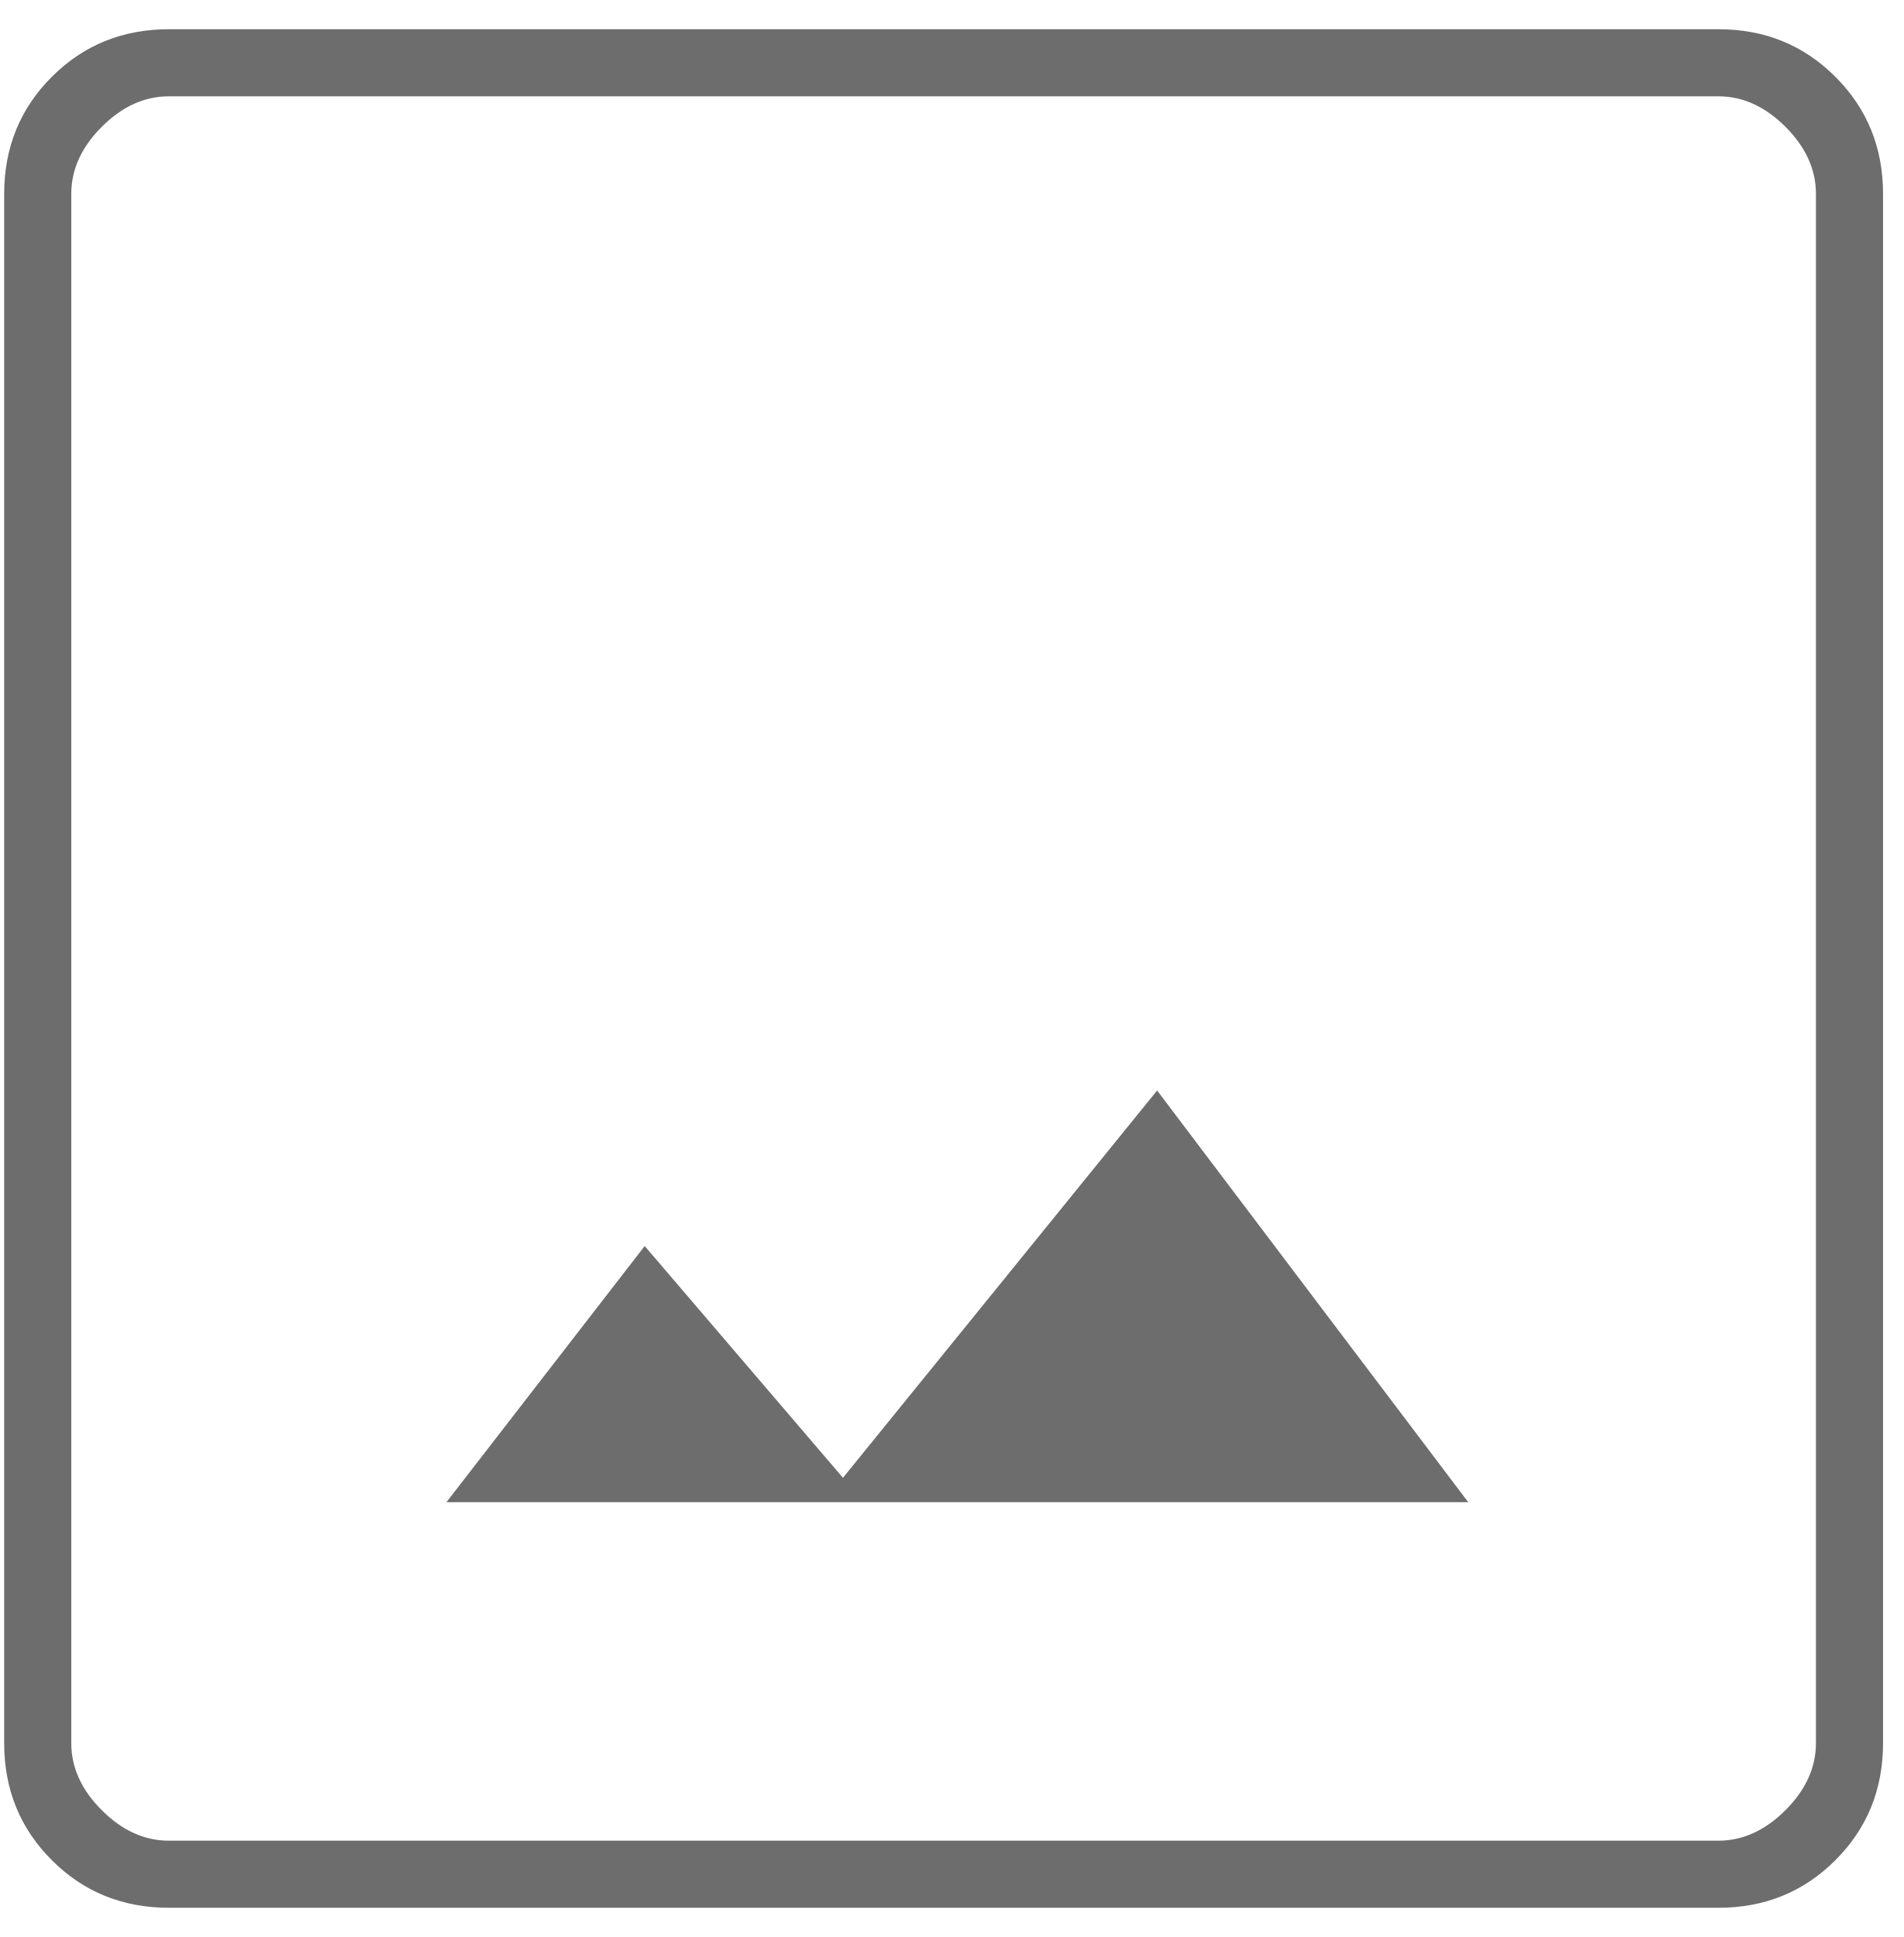
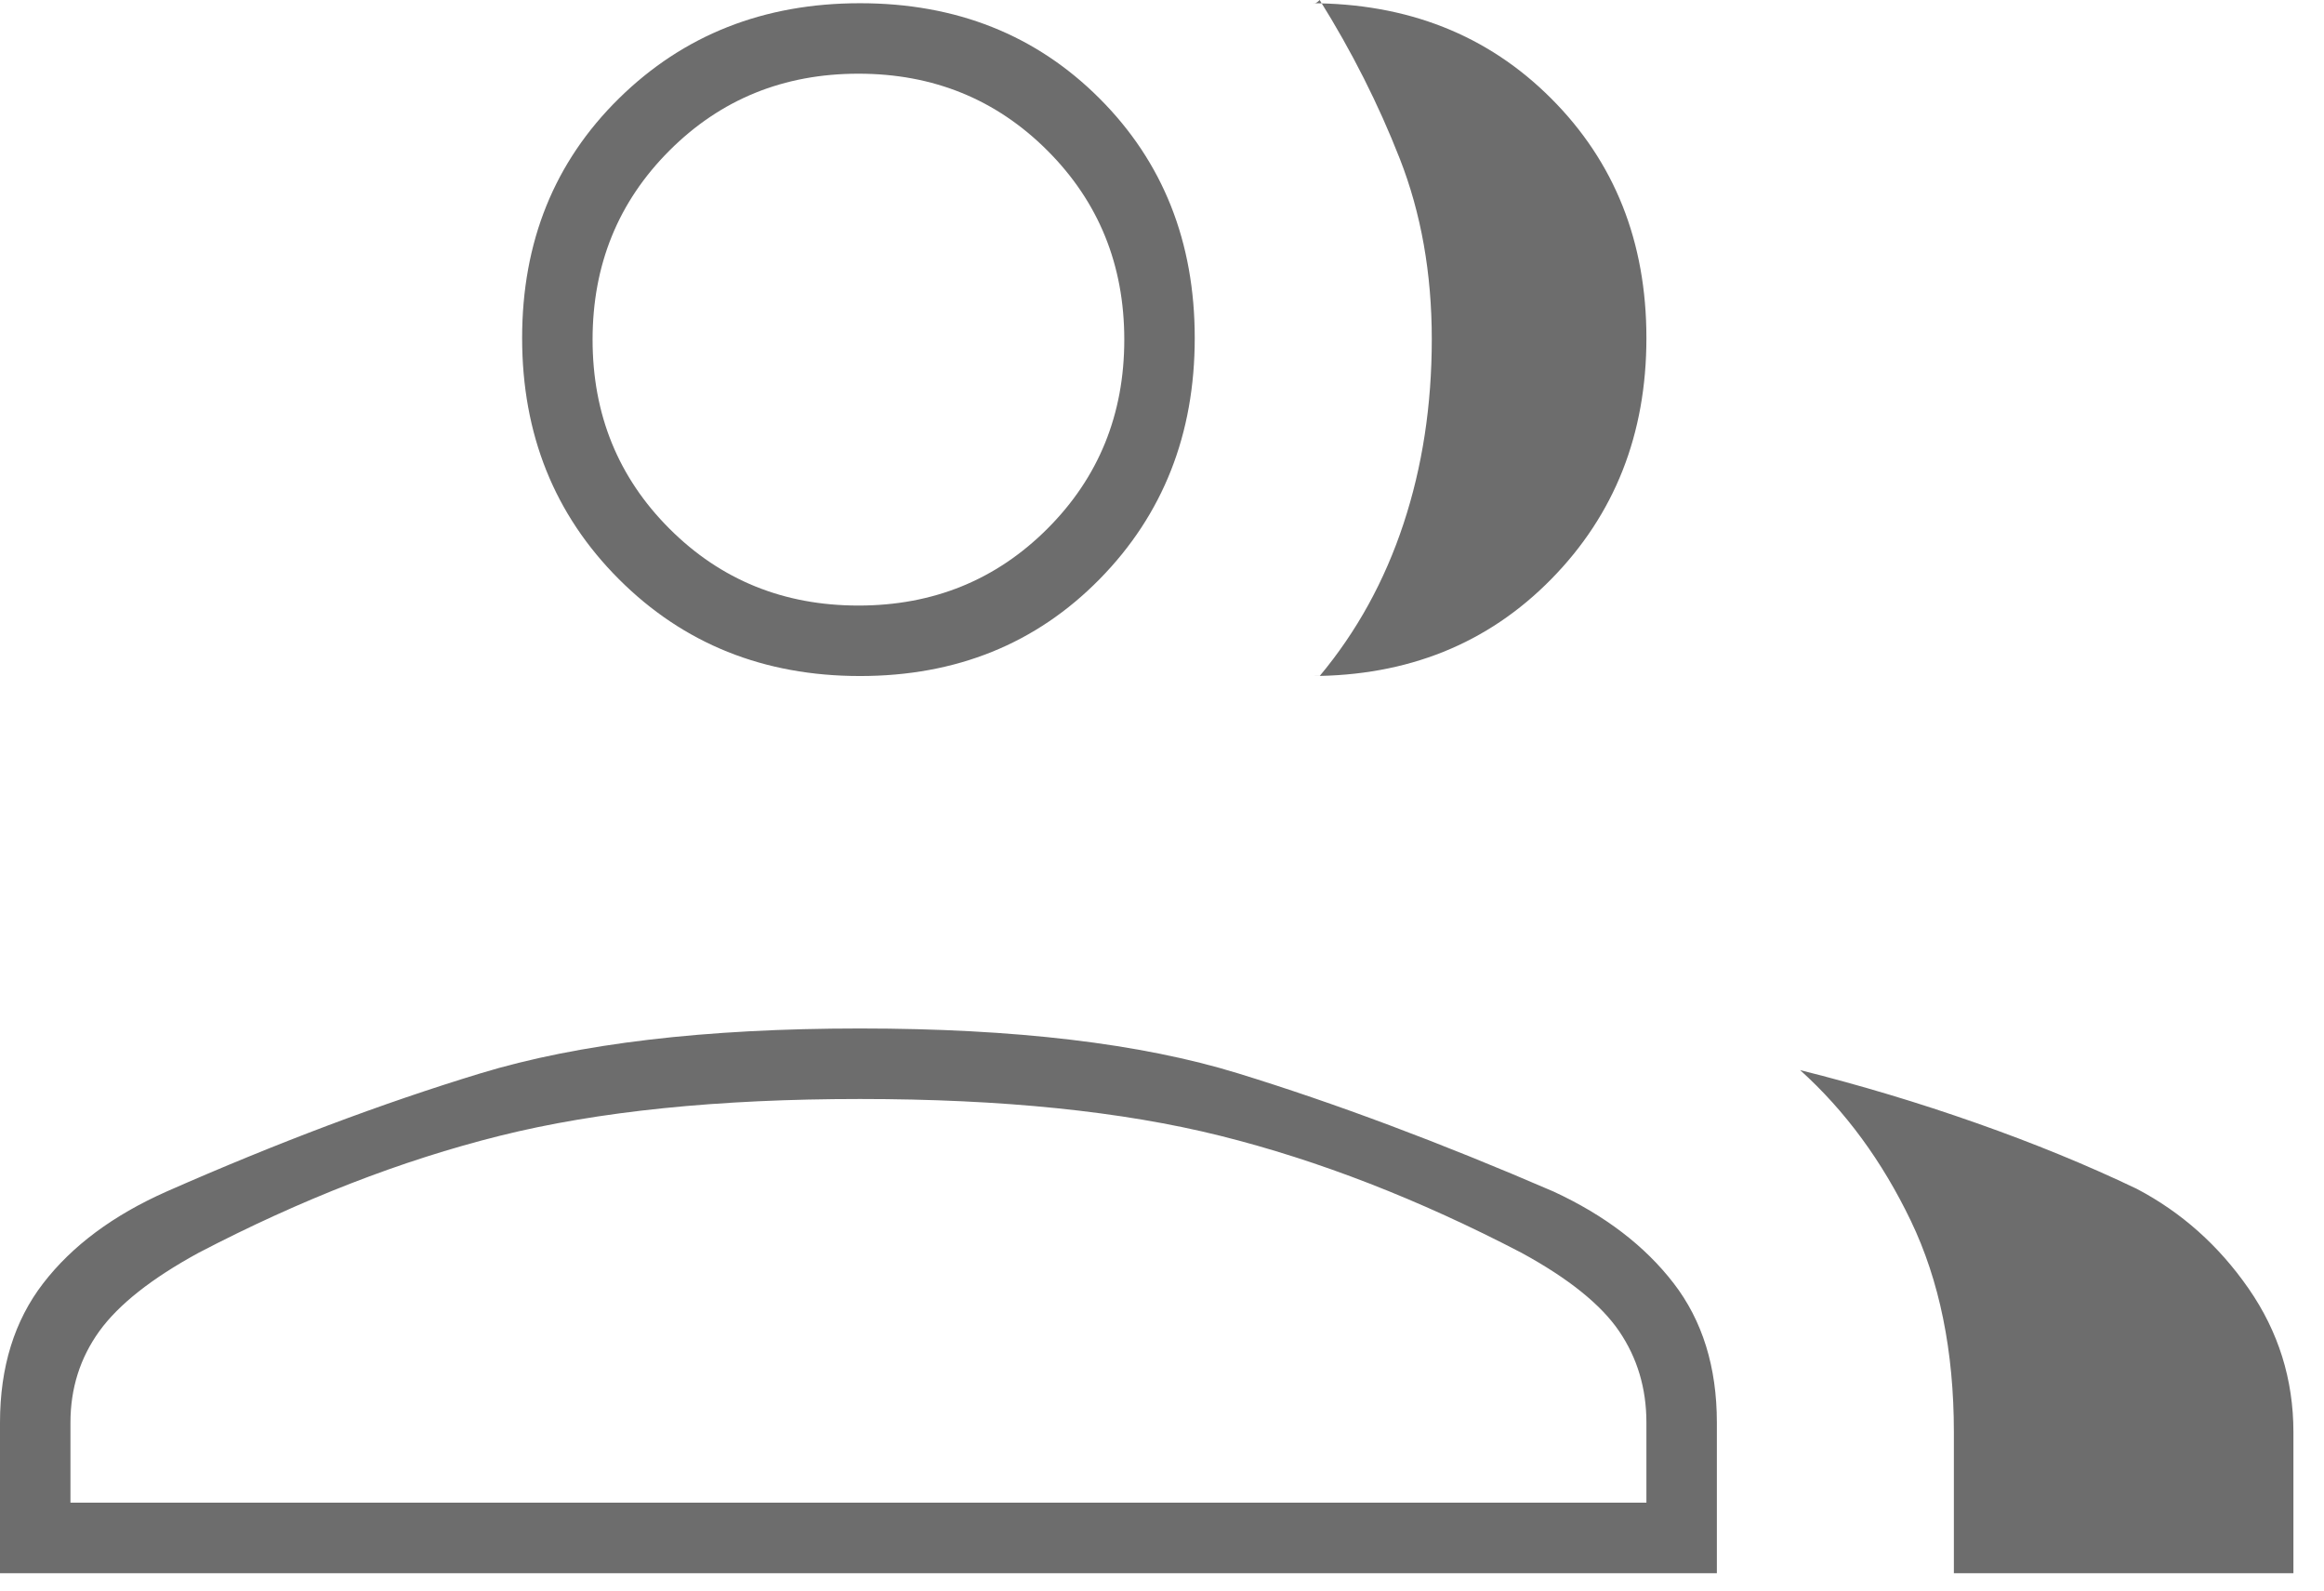
- <svg xmlns="http://www.w3.org/2000/svg" width="57" height="58" viewBox="0 0 57 58" fill="none">
-   <path d="M5.056 57.125C3.67 57.125 2.501 56.65 1.551 55.699C0.6 54.749 0.125 53.581 0.125 52.194V5.806C0.125 4.42 0.6 3.251 1.551 2.301C2.501 1.35 3.67 0.875 5.056 0.875H51.444C52.831 0.875 53.999 1.35 54.949 2.301C55.9 3.251 56.375 4.42 56.375 5.806V52.194C56.375 53.581 55.9 54.749 54.949 55.699C53.999 56.65 52.831 57.125 51.444 57.125H5.056ZM5.056 55.116H51.444C52.175 55.116 52.844 54.812 53.453 54.203C54.062 53.594 54.366 52.925 54.366 52.194V5.806C54.366 5.075 54.062 4.406 53.453 3.797C52.844 3.188 52.175 2.884 51.444 2.884H5.056C4.325 2.884 3.656 3.188 3.047 3.797C2.438 4.406 2.134 5.075 2.134 5.806V52.194C2.134 52.925 2.438 53.594 3.047 54.203C3.656 54.812 4.325 55.116 5.056 55.116ZM13.366 44.98H43.956L34.642 32.653L25.237 44.25L19.301 37.31L13.366 44.98Z" fill="#6D6D6D" />
+ <svg xmlns="http://www.w3.org/2000/svg" width="57" height="39" viewBox="0 0 57 39" fill="none">
+   <path d="M0 38.574V34.881C0 33.52 0.354 32.38 1.061 31.464C1.768 30.547 2.774 29.799 4.081 29.218C6.807 28.018 9.375 27.051 11.784 26.318C14.193 25.585 17.297 25.218 21.094 25.218C24.891 25.218 27.981 25.585 30.364 26.318C32.747 27.051 35.328 28.018 38.107 29.218C39.361 29.799 40.341 30.547 41.048 31.464C41.755 32.38 42.109 33.52 42.109 34.881V38.574H0ZM47.922 38.574V35.117C47.922 33.127 47.57 31.399 46.866 29.933C46.162 28.468 45.257 27.236 44.151 26.239C45.618 26.606 47.058 27.038 48.472 27.536C49.886 28.033 51.197 28.571 52.404 29.148C53.501 29.723 54.417 30.538 55.15 31.594C55.883 32.65 56.25 33.824 56.25 35.117V38.574H47.922ZM21.094 16.576C18.734 16.576 16.763 15.785 15.18 14.202C13.597 12.619 12.806 10.648 12.806 8.288C12.806 5.929 13.597 3.971 15.18 2.414C16.763 0.857 18.734 0.079 21.094 0.079C23.453 0.079 25.411 0.857 26.968 2.414C28.525 3.971 29.303 5.929 29.303 8.288C29.303 10.648 28.525 12.619 26.968 14.202C25.411 15.785 23.453 16.576 21.094 16.576ZM40.381 8.288C40.381 10.648 39.602 12.619 38.045 14.202C36.489 15.785 34.521 16.576 32.143 16.576H32.367C33.275 15.489 33.96 14.245 34.423 12.844C34.886 11.444 35.117 9.935 35.117 8.318C35.117 6.701 34.855 5.224 34.331 3.889C33.808 2.553 33.153 1.257 32.367 0C32.315 0.052 32.276 0.079 32.249 0.079H32.132C34.517 0.079 36.489 0.857 38.045 2.414C39.602 3.971 40.381 5.929 40.381 8.288ZM1.728 36.845H40.381V34.881C40.381 34.043 40.158 33.297 39.713 32.642C39.268 31.988 38.469 31.346 37.317 30.718C34.803 29.408 32.341 28.452 29.932 27.85C27.523 27.248 24.577 26.947 21.094 26.947C17.611 26.947 14.665 27.248 12.256 27.85C9.846 28.452 7.385 29.408 4.871 30.718C3.719 31.346 2.907 31.988 2.435 32.642C1.964 33.297 1.728 34.043 1.728 34.881V36.845ZM21.055 14.848C22.888 14.848 24.433 14.22 25.69 12.963C26.947 11.706 27.575 10.161 27.575 8.328C27.575 6.494 26.947 4.949 25.69 3.692C24.433 2.435 22.888 1.807 21.055 1.807C19.221 1.807 17.676 2.435 16.419 3.692C15.162 4.949 14.534 6.494 14.534 8.328C14.534 10.161 15.162 11.706 16.419 12.963C17.676 14.22 19.221 14.848 21.055 14.848Z" fill="#6D6D6D" />
</svg>
